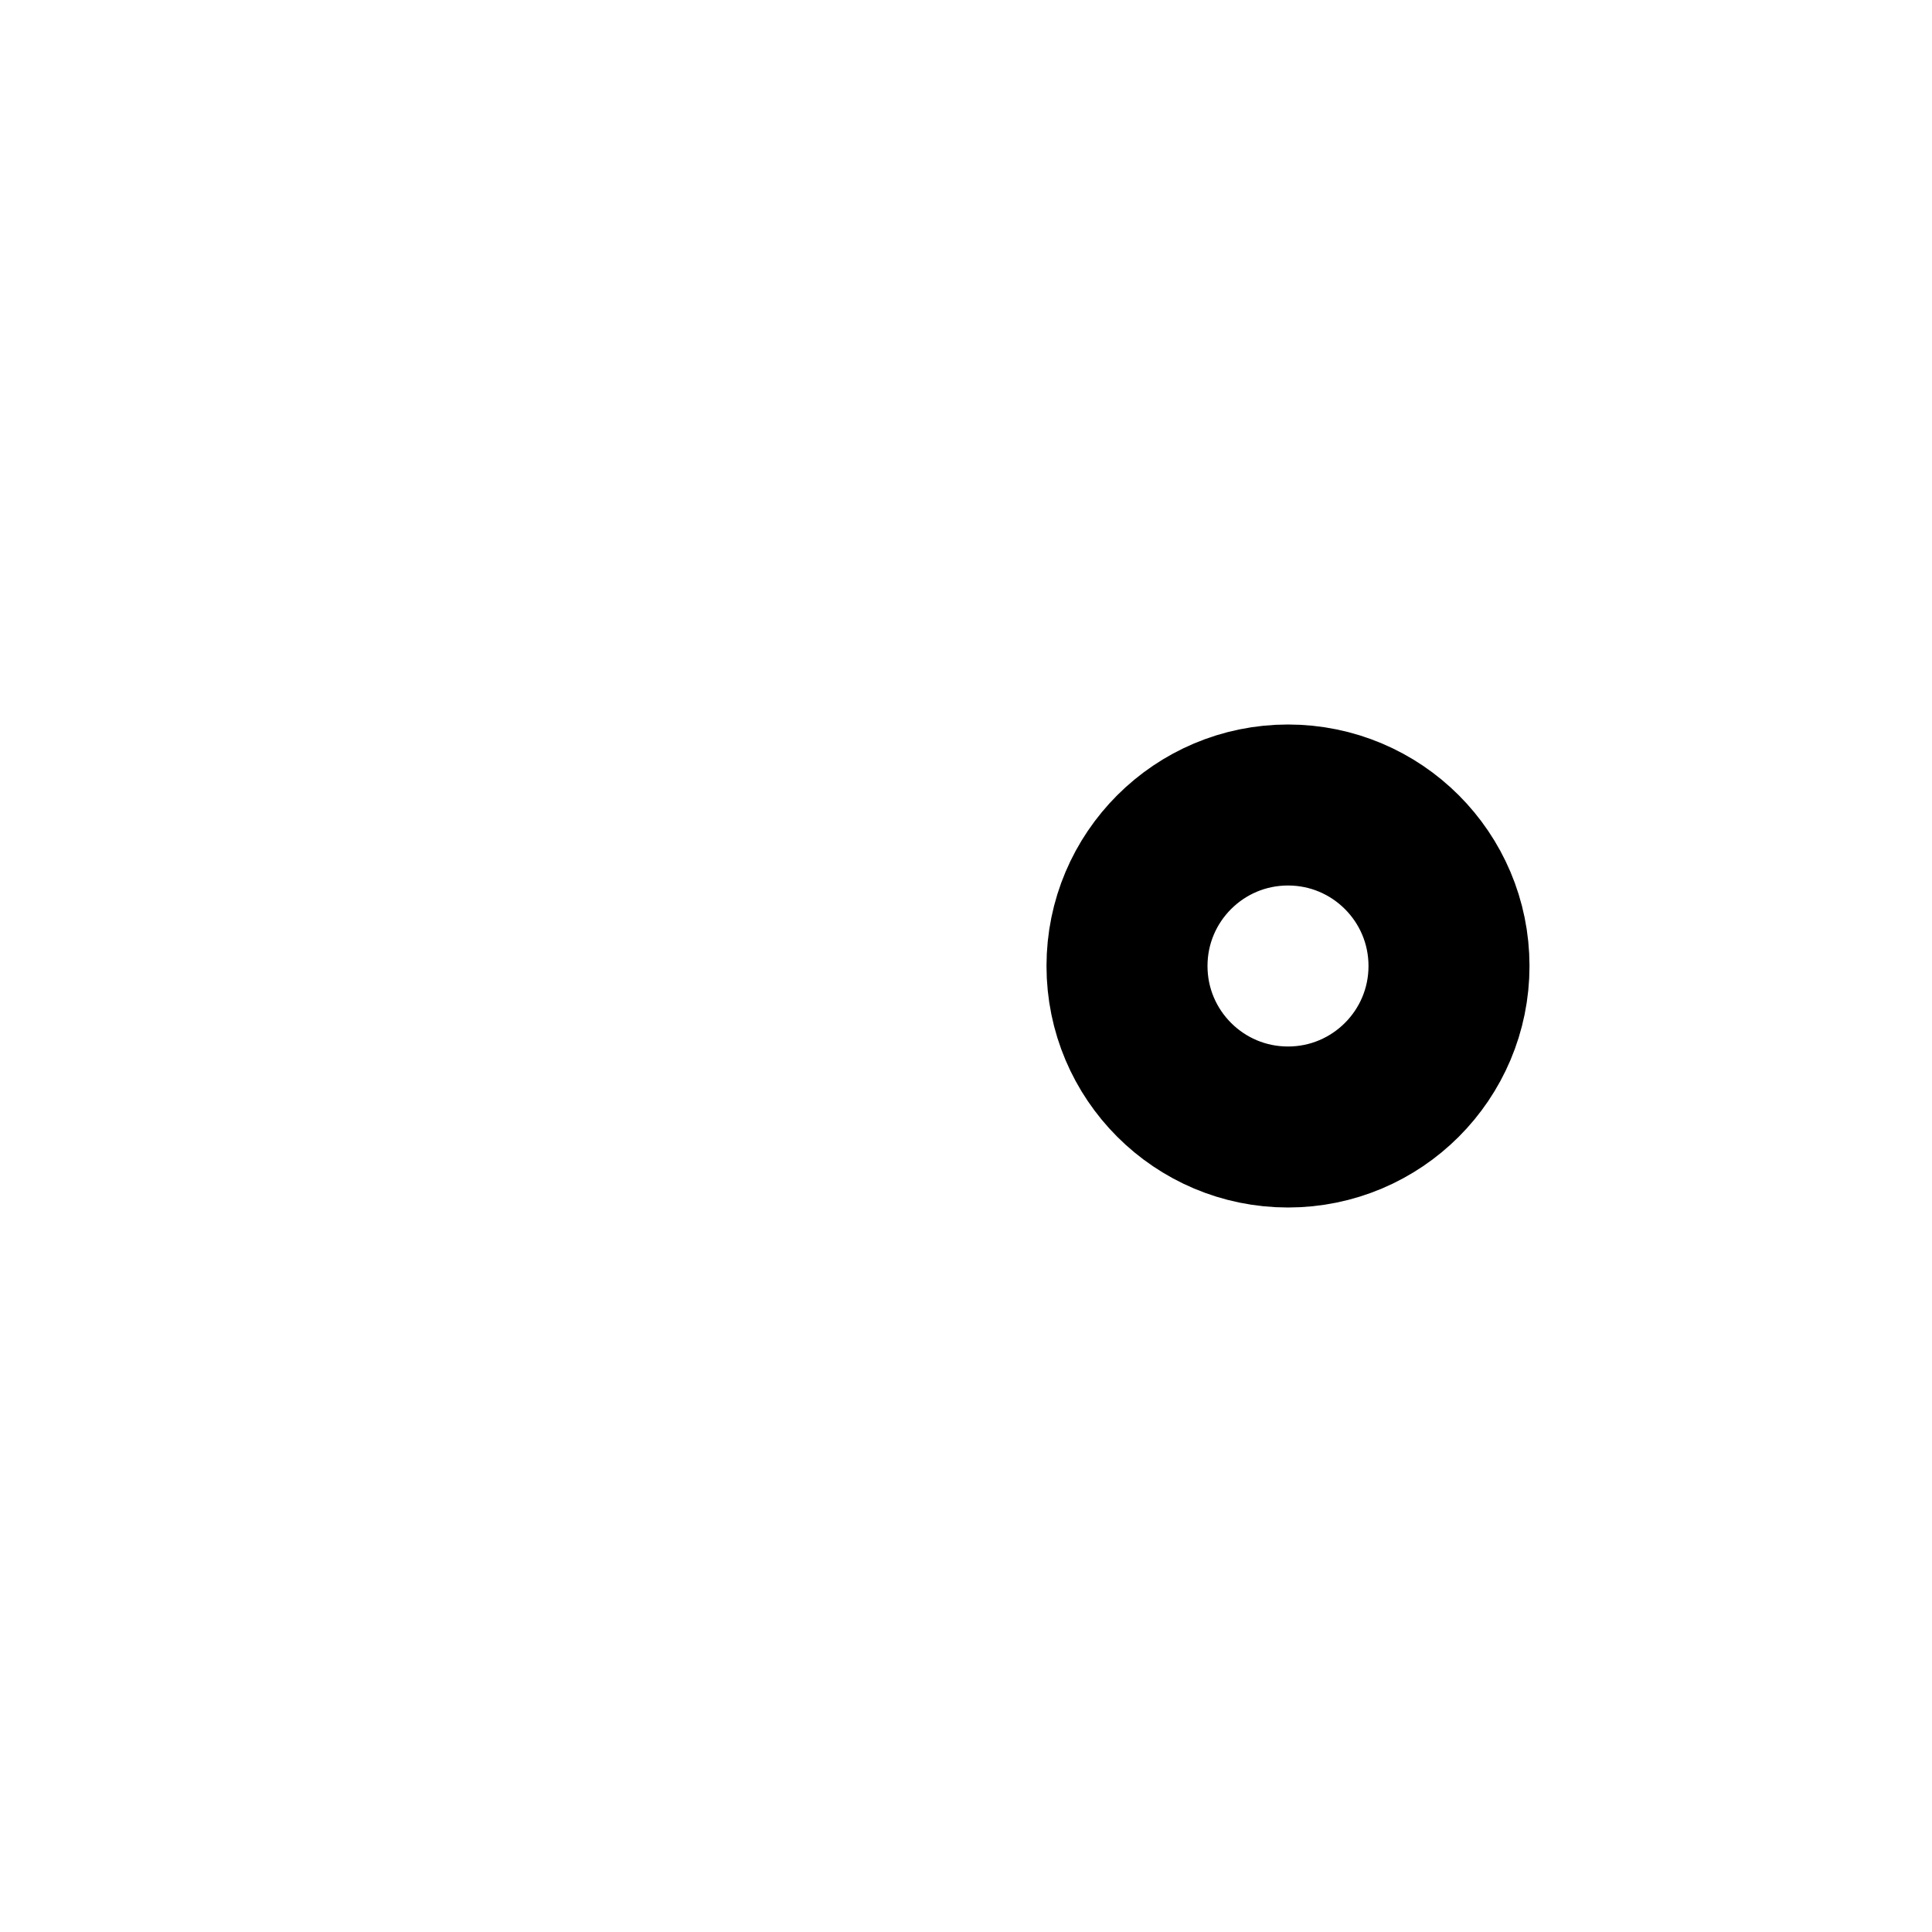
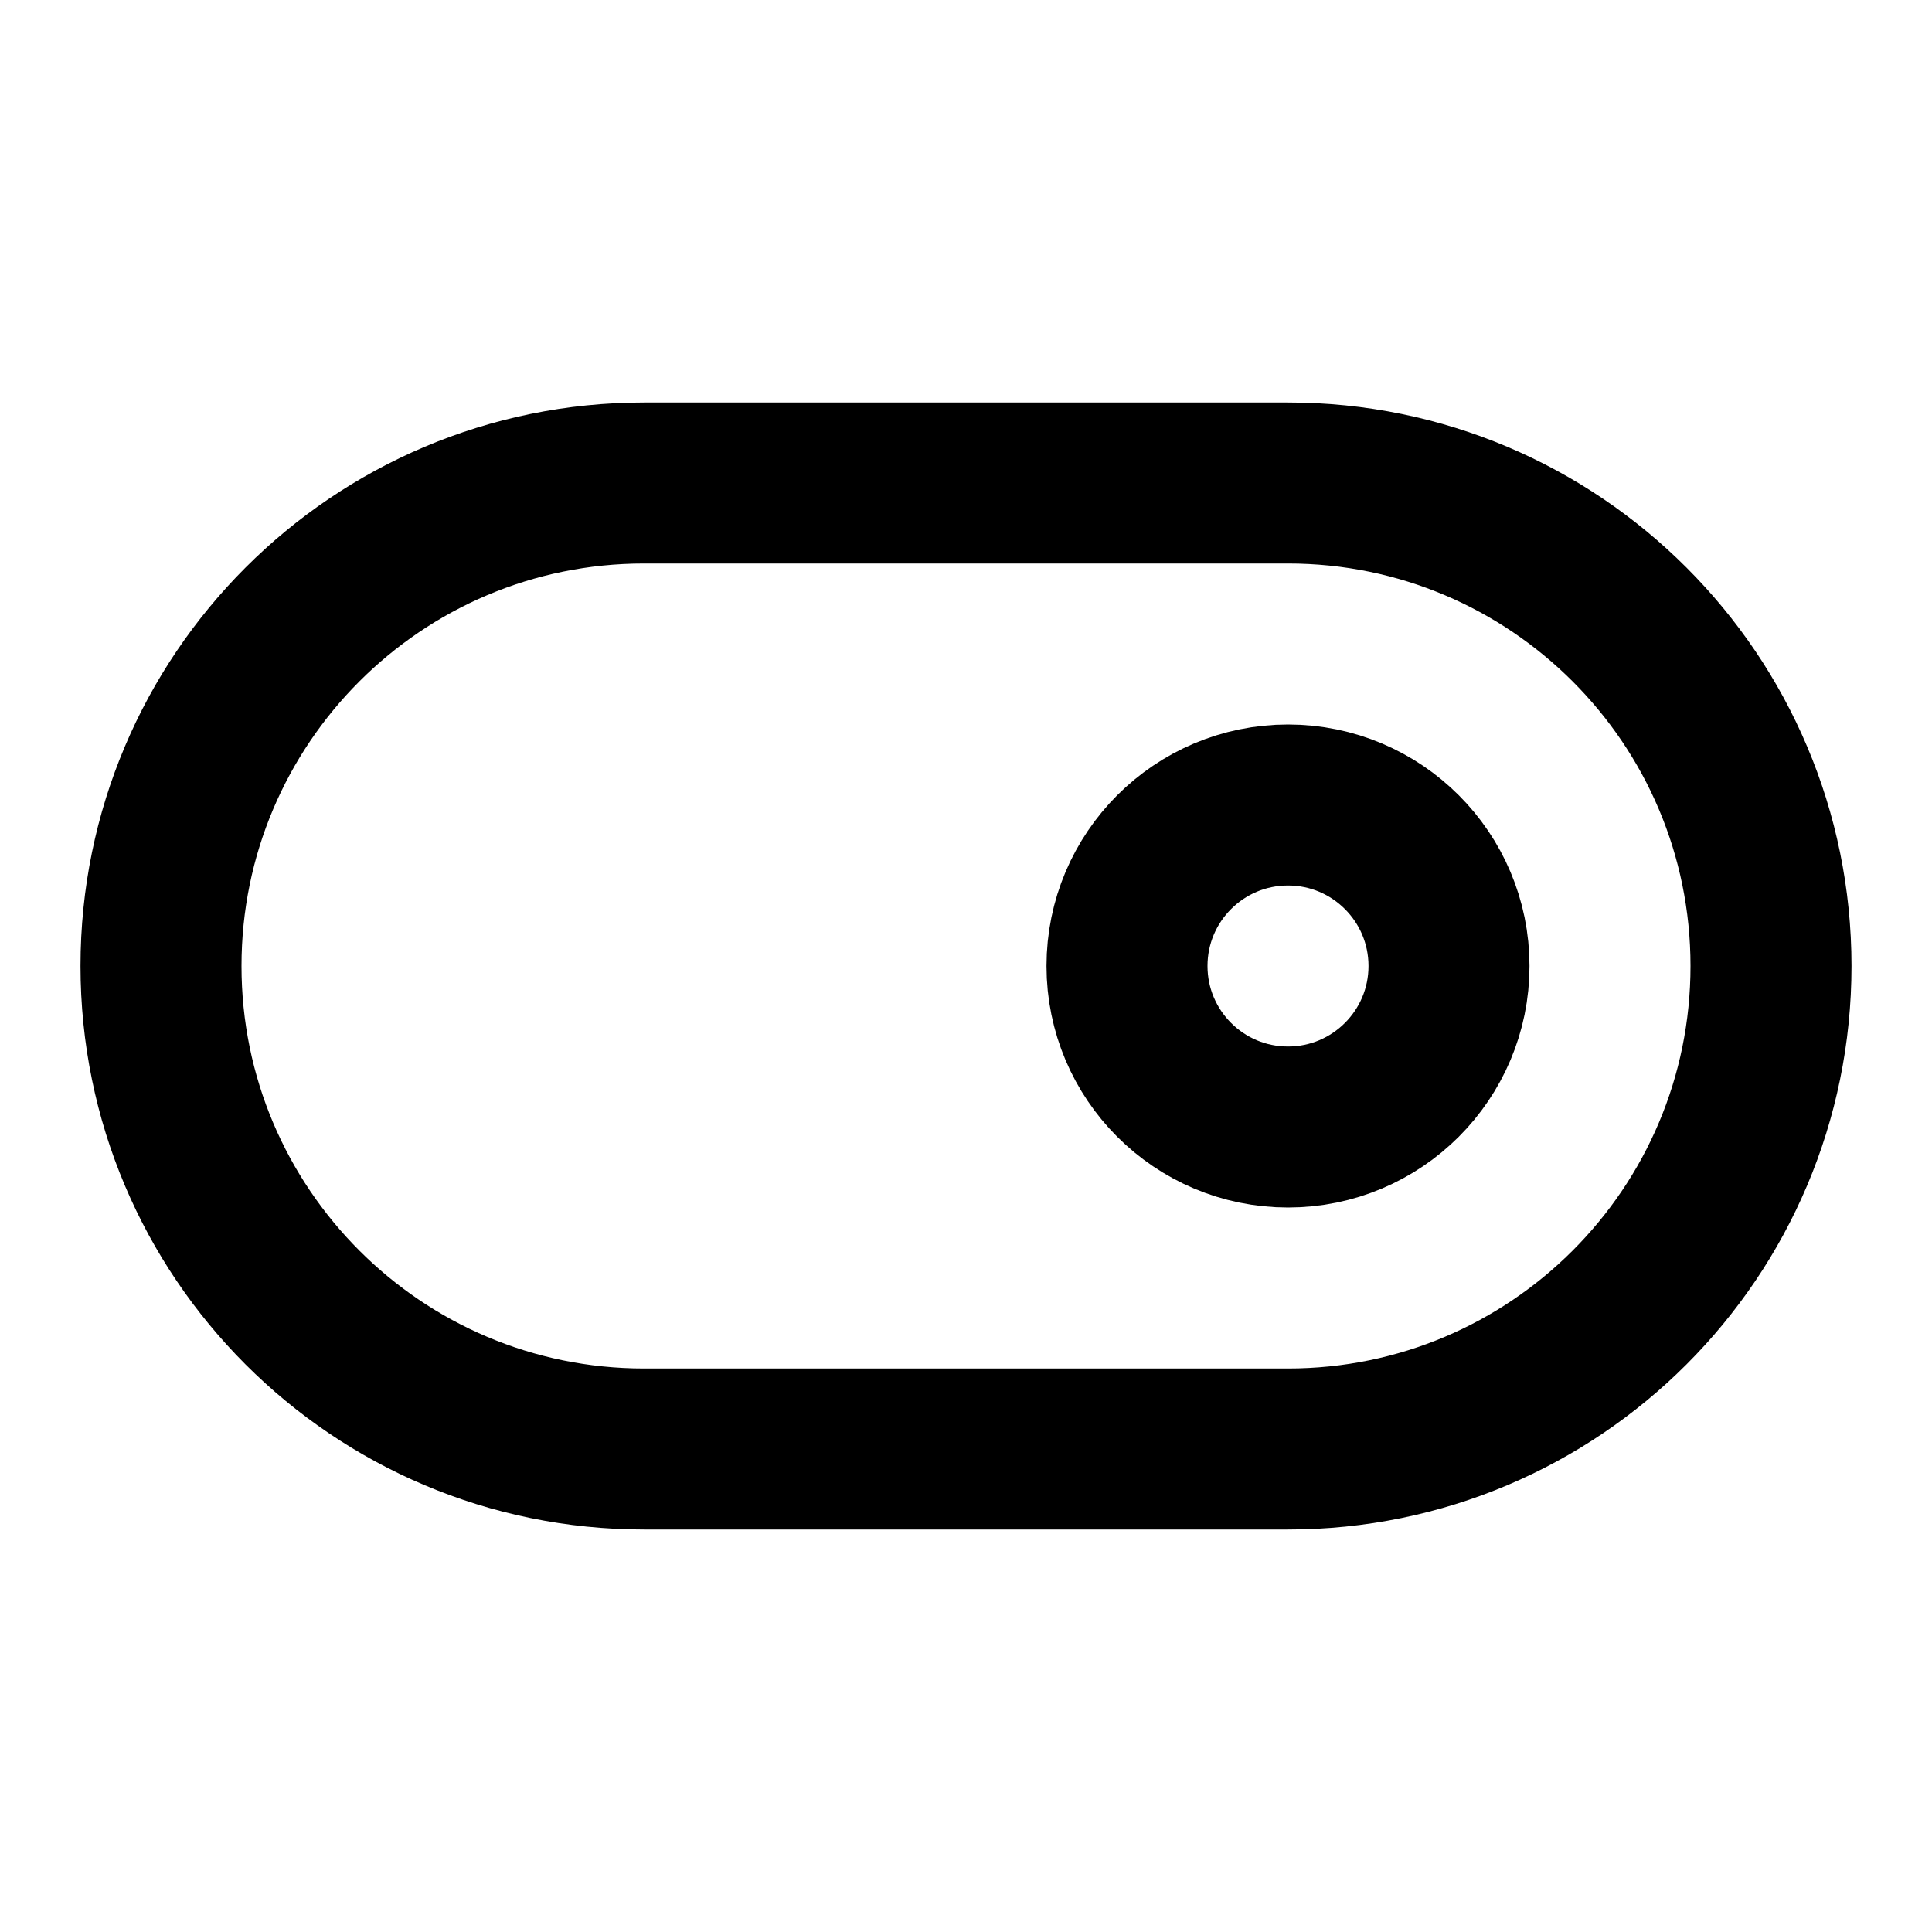
<svg xmlns="http://www.w3.org/2000/svg" viewBox="0 0 24 24" width="24" height="24" fill="none" stroke="currentColor" stroke-width="2" stroke-linecap="square" stroke-linejoin="miter">
-   <rect x="2" y="6" rx="6" ry="6" />
+   <rect width="20" height="12" x="2" y="6" rx="6" ry="6" />
  <circle cx="16" cy="12" r="2" />
</svg>
